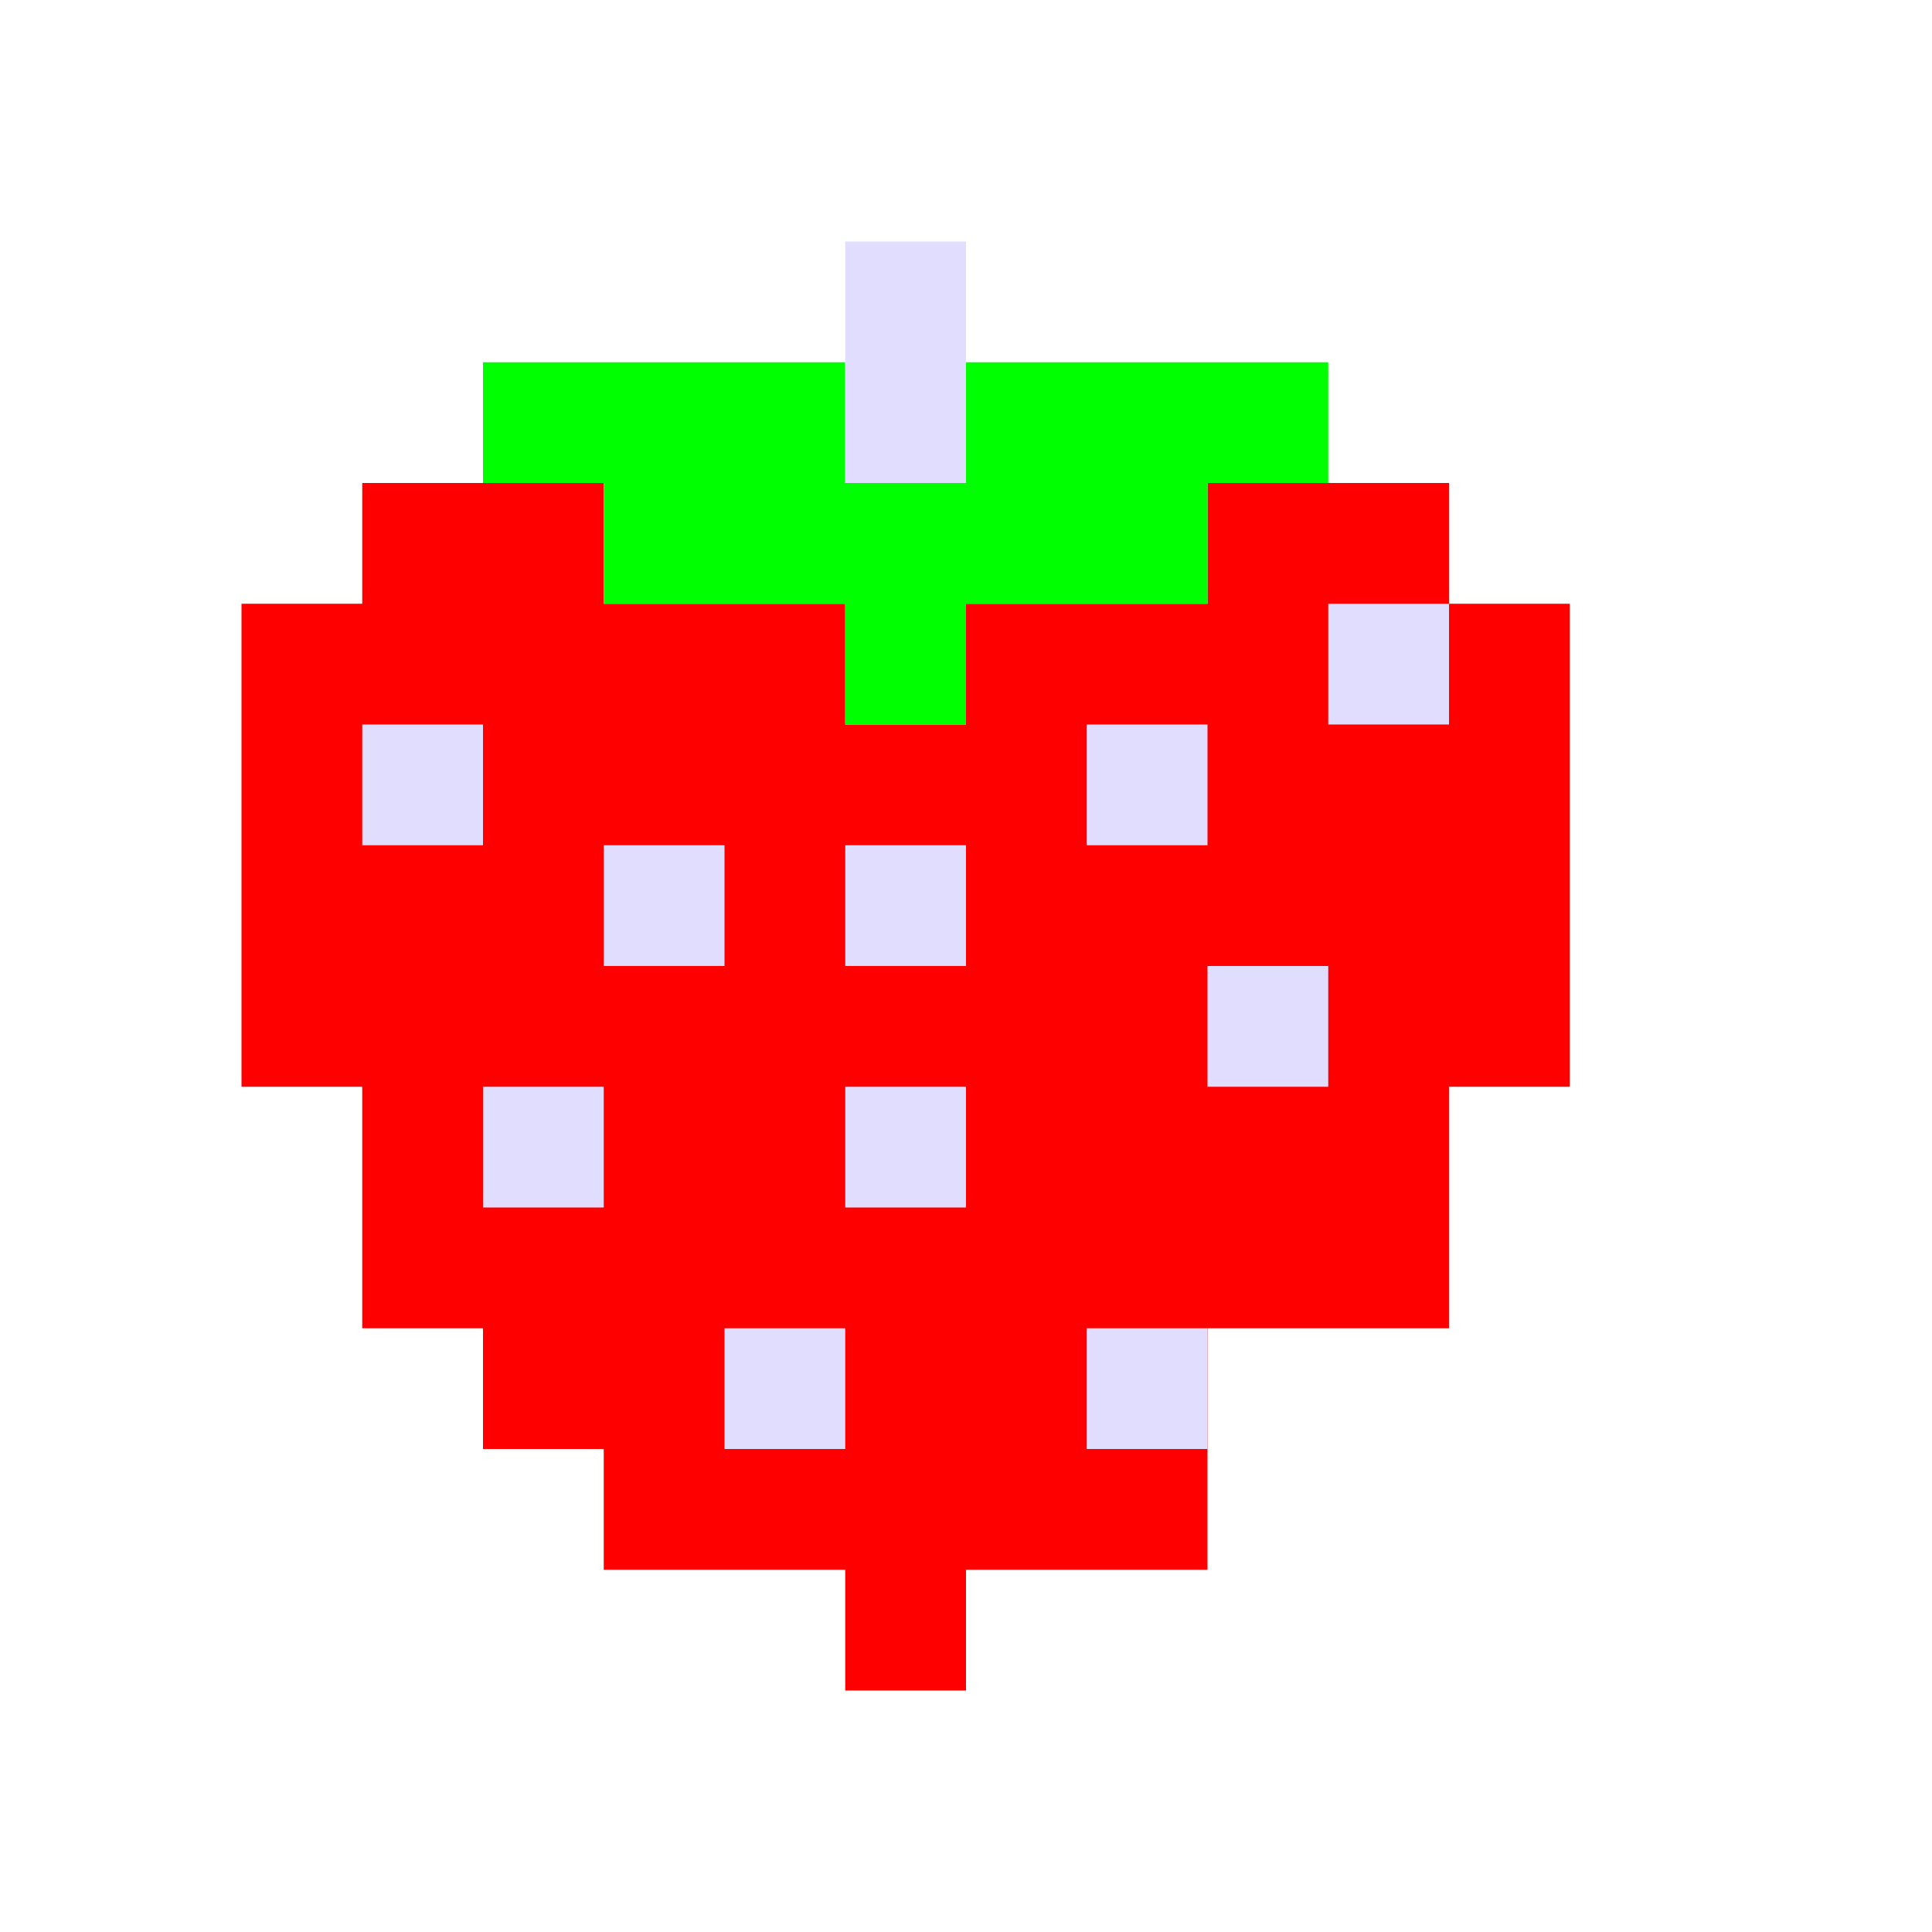
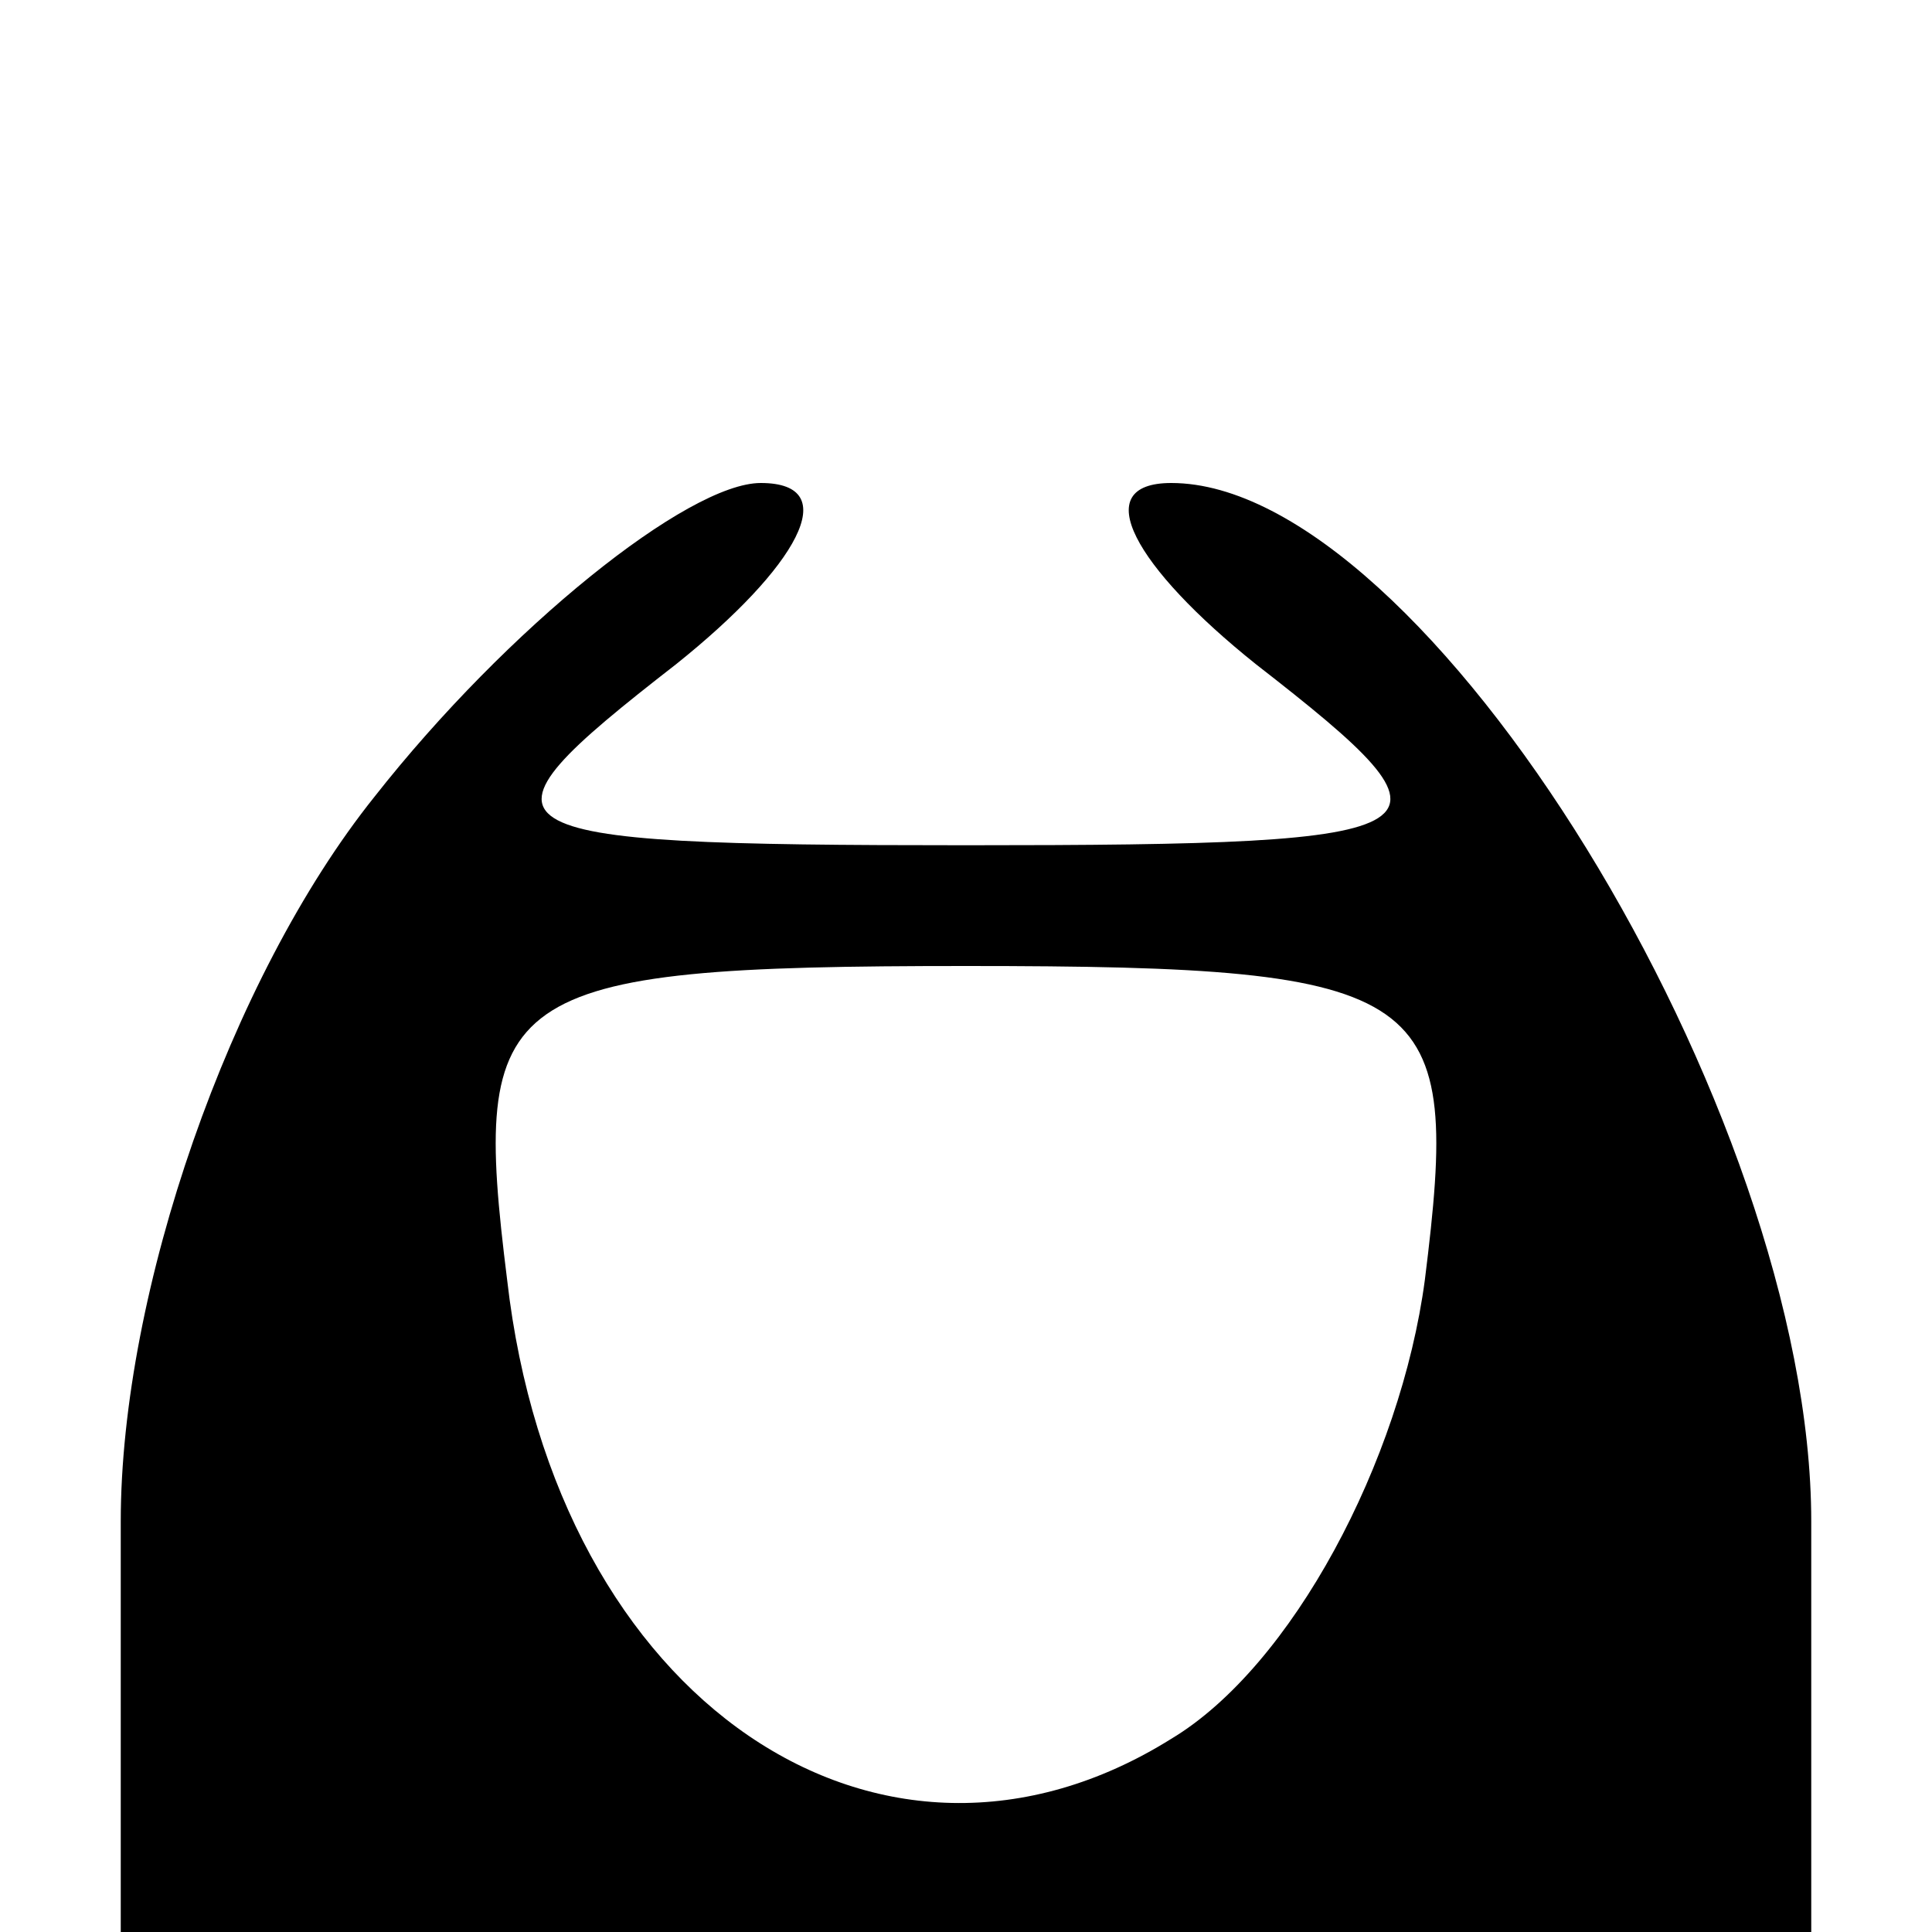
- <svg xmlns="http://www.w3.org/2000/svg" width="16" height="16" viewBox="0 0 16 16" fill="none">
-   <path d="M5 4H3V5H2V9H3V11H4V12H5V13H7V14H8V13H10V11H12V9H13V5H12V4H10V5H8V6H7V5H5V4Z" fill="#FF0000" />
-   <path d="M4 6H3V7H4V6Z" fill="#E0DDFF" />
-   <path d="M12 5H11V6H12V5Z" fill="#E0DDFF" />
-   <path d="M7 3H4V4H5V5H7V6H8V5H10V4H11V3H8V4H7V3Z" fill="#00FF00" />
-   <path d="M8 2H7V4H8V2Z" fill="#E0DDFF" />
-   <path d="M10 6H9V7H10V6Z" fill="#E0DDFF" />
-   <path d="M11 8H10V9H11V8Z" fill="#E0DDFF" />
-   <path d="M10 11H9V12H10V11Z" fill="#E0DDFF" />
-   <path d="M8 7H7V8H8V7Z" fill="#E0DDFF" />
-   <path d="M8 9H7V10H8V9Z" fill="#E0DDFF" />
-   <path d="M7 11H6V12H7V11Z" fill="#E0DDFF" />
-   <path d="M5 9H4V10H5V9Z" fill="#E0DDFF" />
-   <path d="M6 7H5V8H6V7Z" fill="#E0DDFF" />
+ <svg xmlns="http://www.w3.org/2000/svg" version="1.0" width="16pt" height="16pt" viewBox="0 0 16 16" preserveAspectRatio="xMidYMid meet">
+   <g transform="translate(0,16) scale(0.1,-0.1)" fill="#000000" stroke="none">
+     <path d="M31 94 c-12 -15 -21 -41 -21 -60 l0 -34 70 0 70 0 0 34 c0 34 -32 86 -53 86 -7 0 -3 -7 7 -15 18 -14 17 -15 -24 -15 -41 0 -42 1 -24 15 10 8 14 15 7 15 -6 0 -21 -12 -32 -26z m87 -40 c-2 -15 -11 -32 -21 -38 -24 -15 -51 3 -55 38 -3 24 -1 26 38 26 39 0 41 -2 38 -26z" />
+   </g>
</svg>
